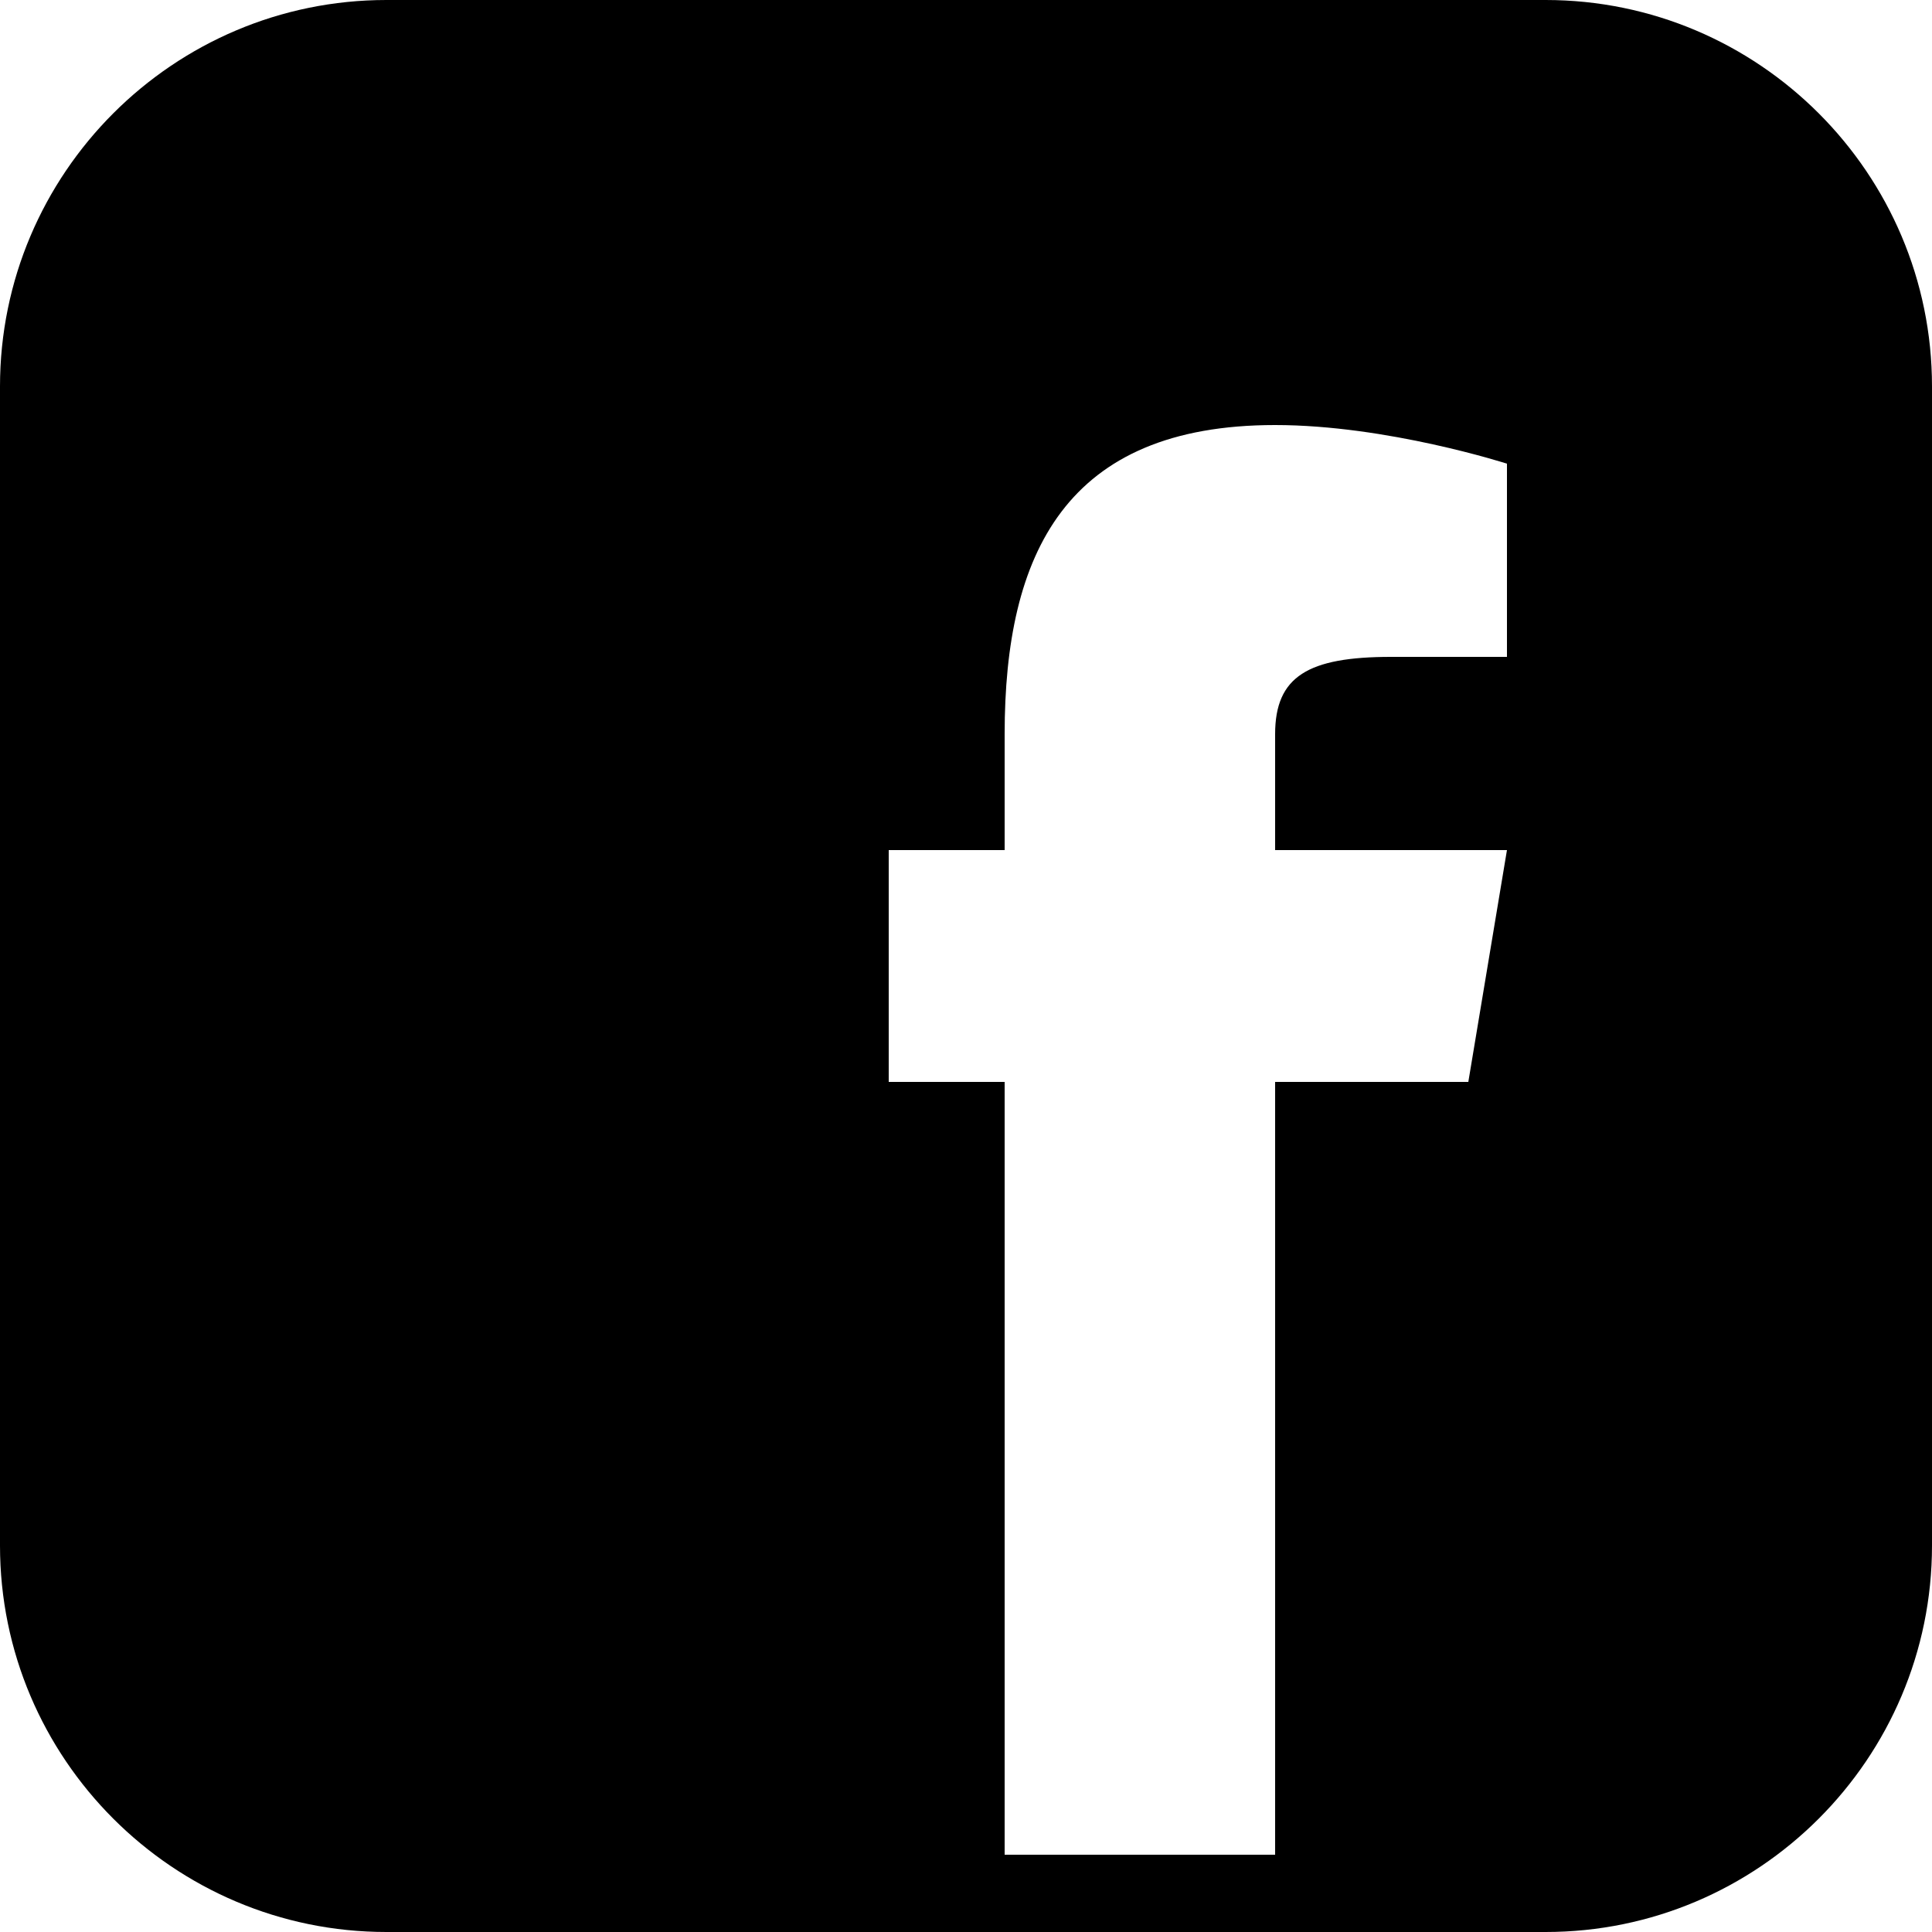
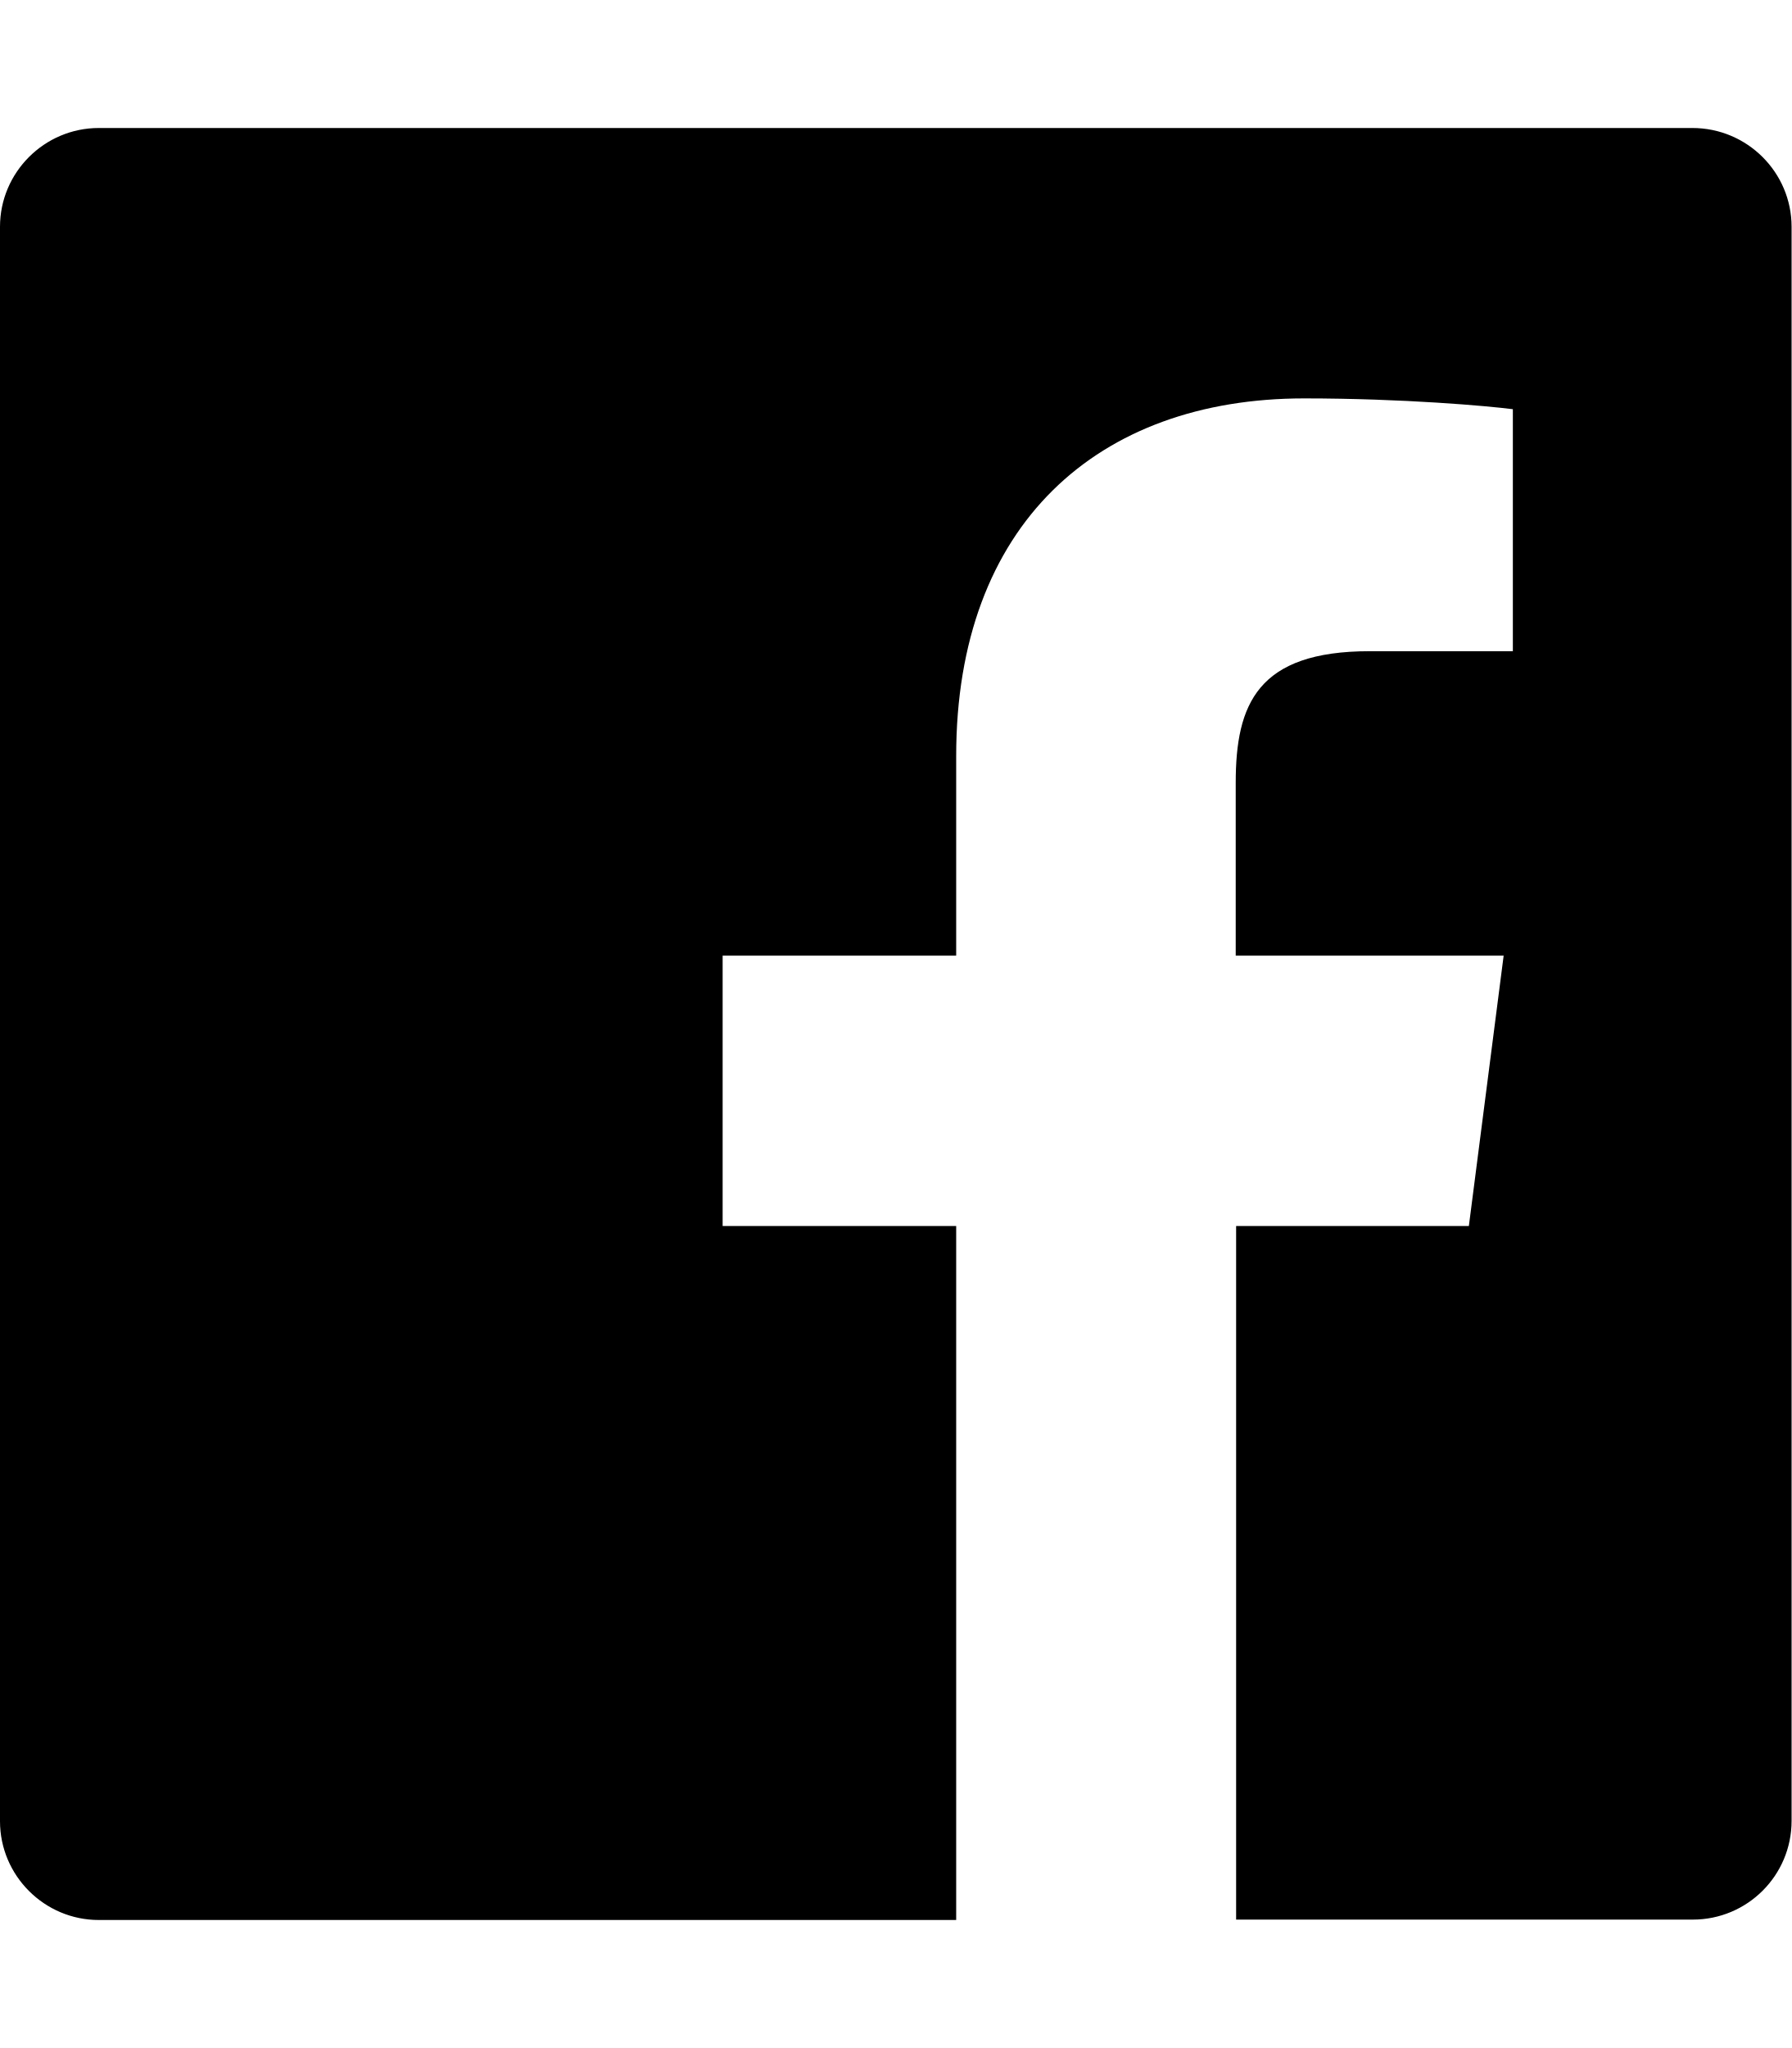
- <svg xmlns="http://www.w3.org/2000/svg" version="1.0" x="0px" y="0px" width="50" height="50" viewBox="0 0 50 50" style="null" class="icon icons8-Facebook-Filled">
-   <path d="M40,0H10C4.486,0,0,4.486,0,10v30c0,5.514,4.486,10,10,10h30c5.514,0,10-4.486,10-10V10C50,4.486,45.514,0,40,0z M39,17h-3 c-2.145,0-3,0.504-3,2v3h6l-1,6h-5v20h-7V28h-3v-6h3v-3c0-4.677,1.581-8,7-8c2.902,0,6,1,6,1V17z" />
+ <svg xmlns="http://www.w3.org/2000/svg" aria-hidden="true" data-prefix="fab" data-icon="facebook" class="svg-inline--fa fa-facebook fa-w-14" role="img" viewBox="0 0 448 512">
+   <path fill="currentColor" d="M448 56.7v398.5c0 13.7-11.1 24.7-24.7 24.7H309.1V306.5h58.2l8.7-67.6h-67v-43.2c0-19.6 5.4-32.9 33.5-32.9h35.8v-60.5c-6.2-.8-27.4-2.7-52.2-2.7-51.6 0-87 31.5-87 89.4v49.9h-58.4v67.6h58.4V480H24.7C11.1 480 0 468.9 0 455.3V56.7C0 43.1 11.1 32 24.7 32h398.5c13.7 0 24.8 11.1 24.8 24.7z" />
</svg>
